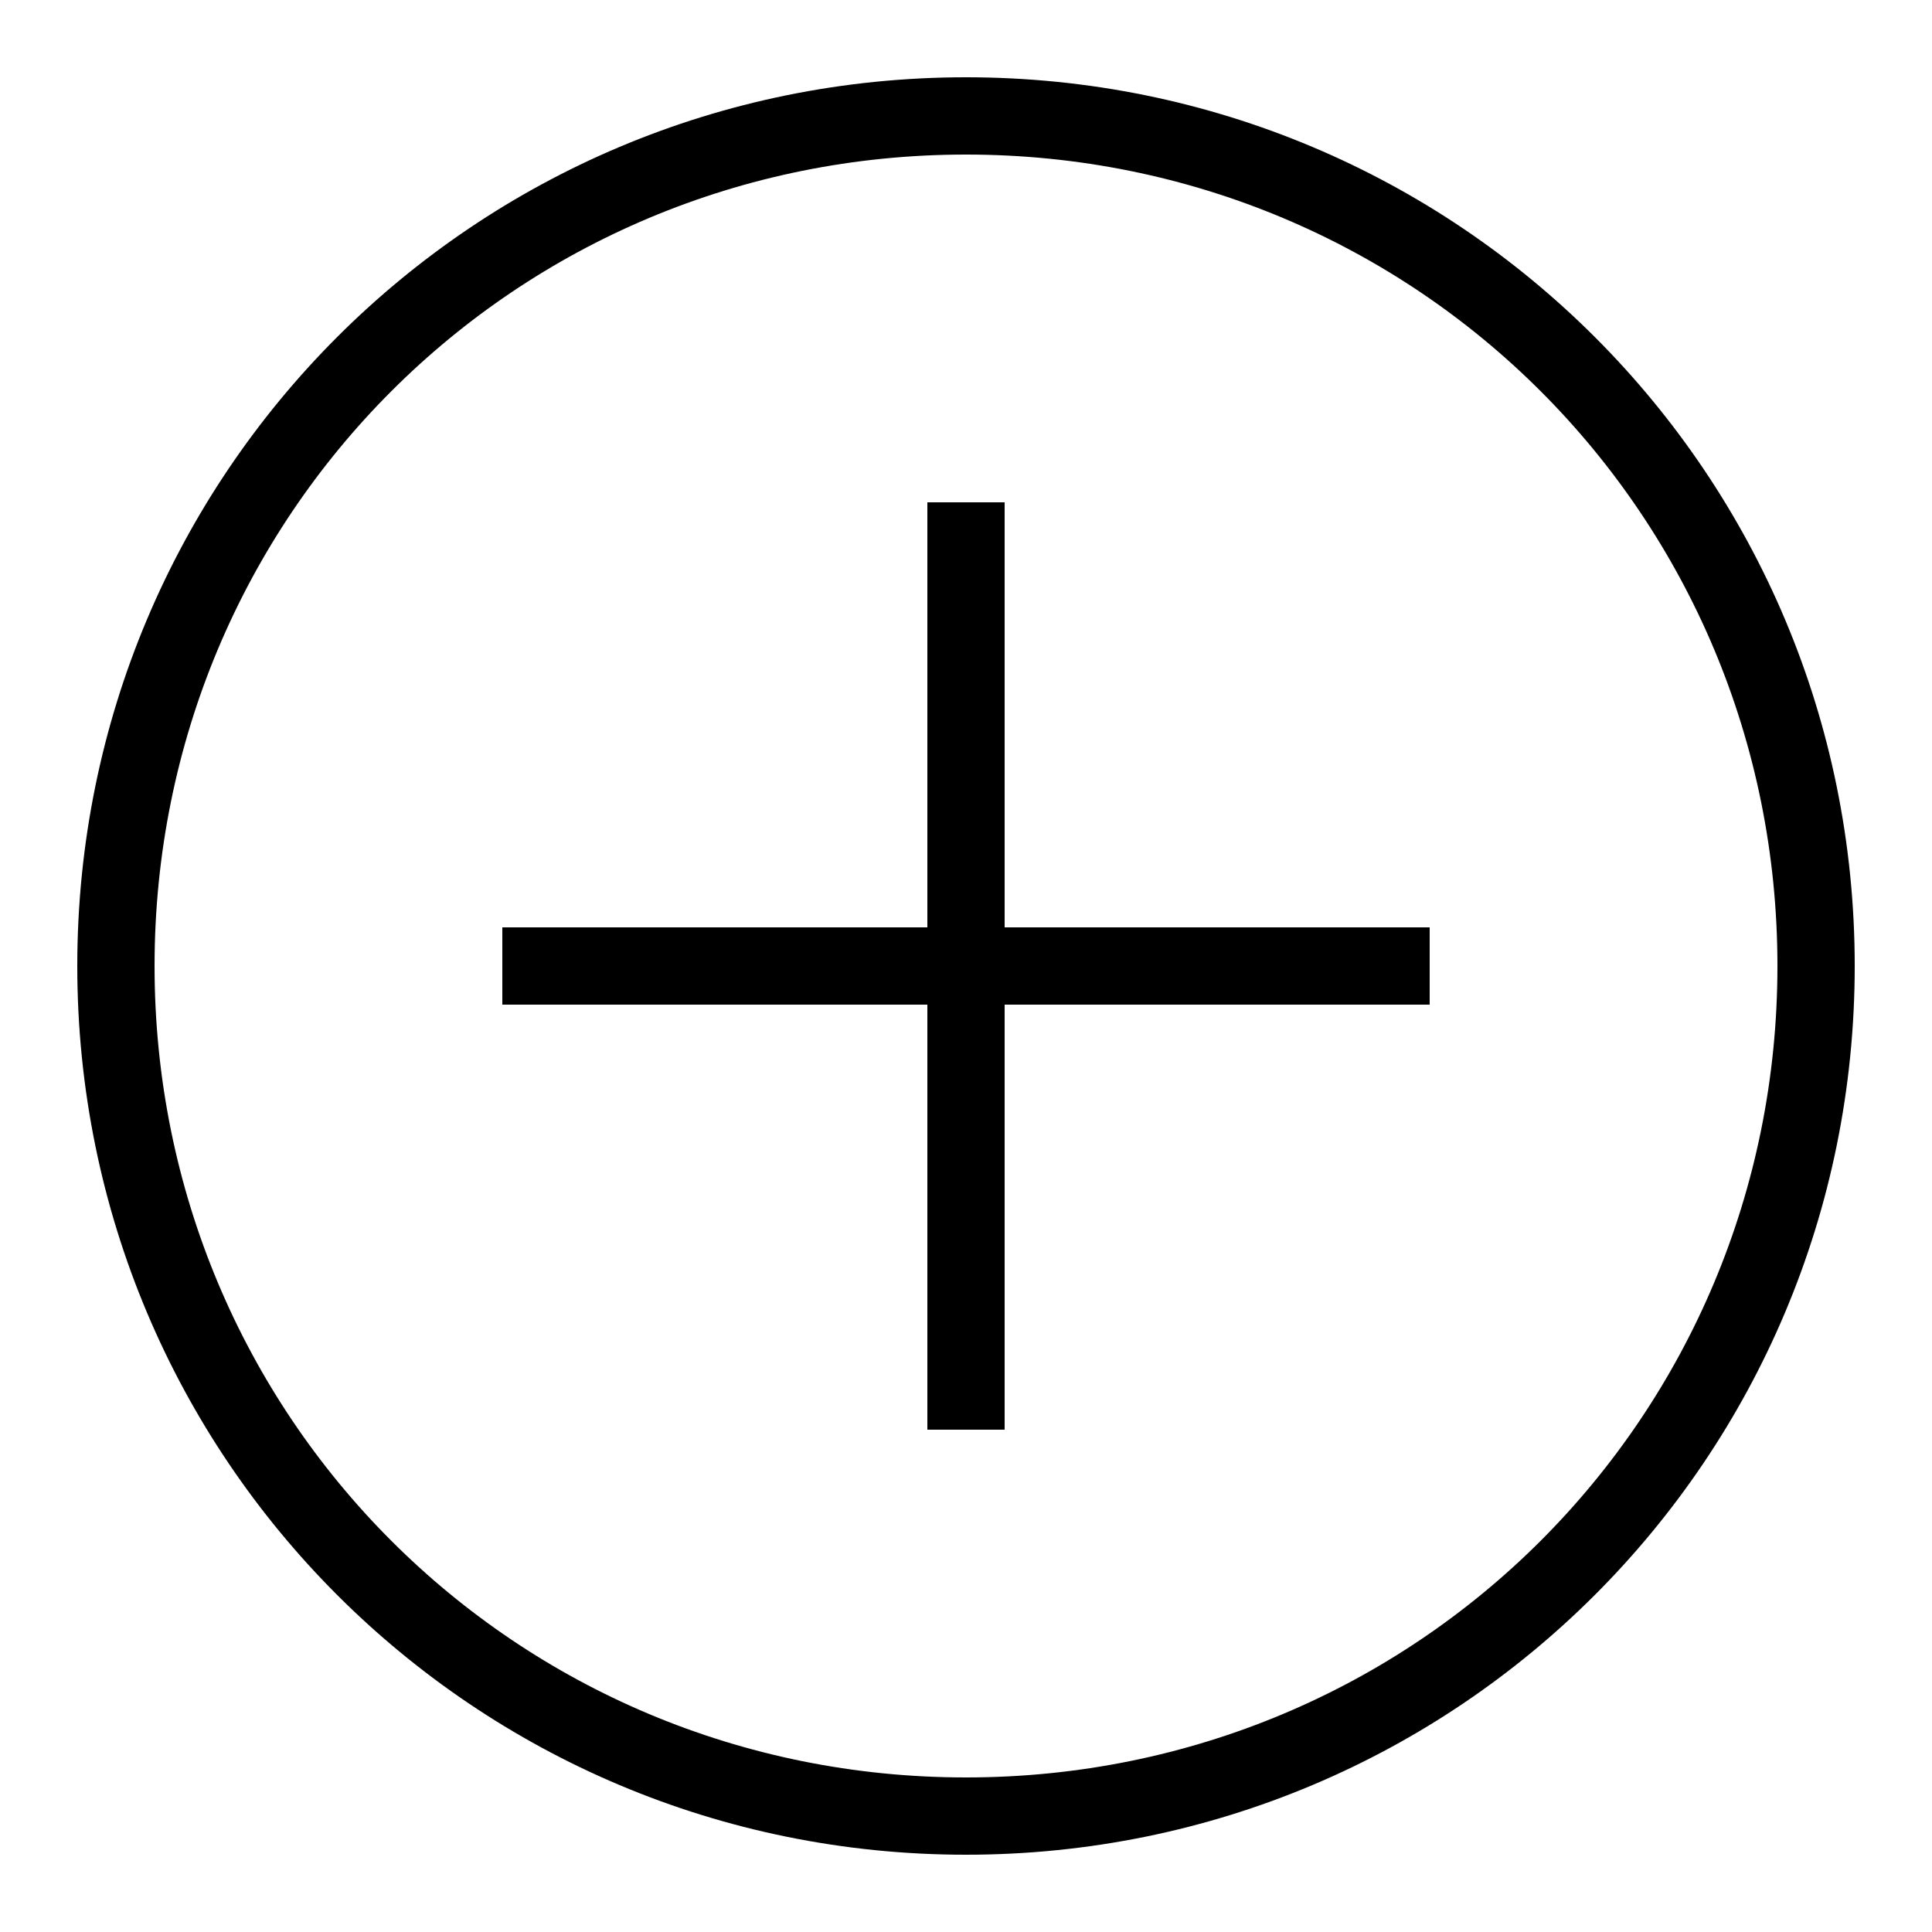
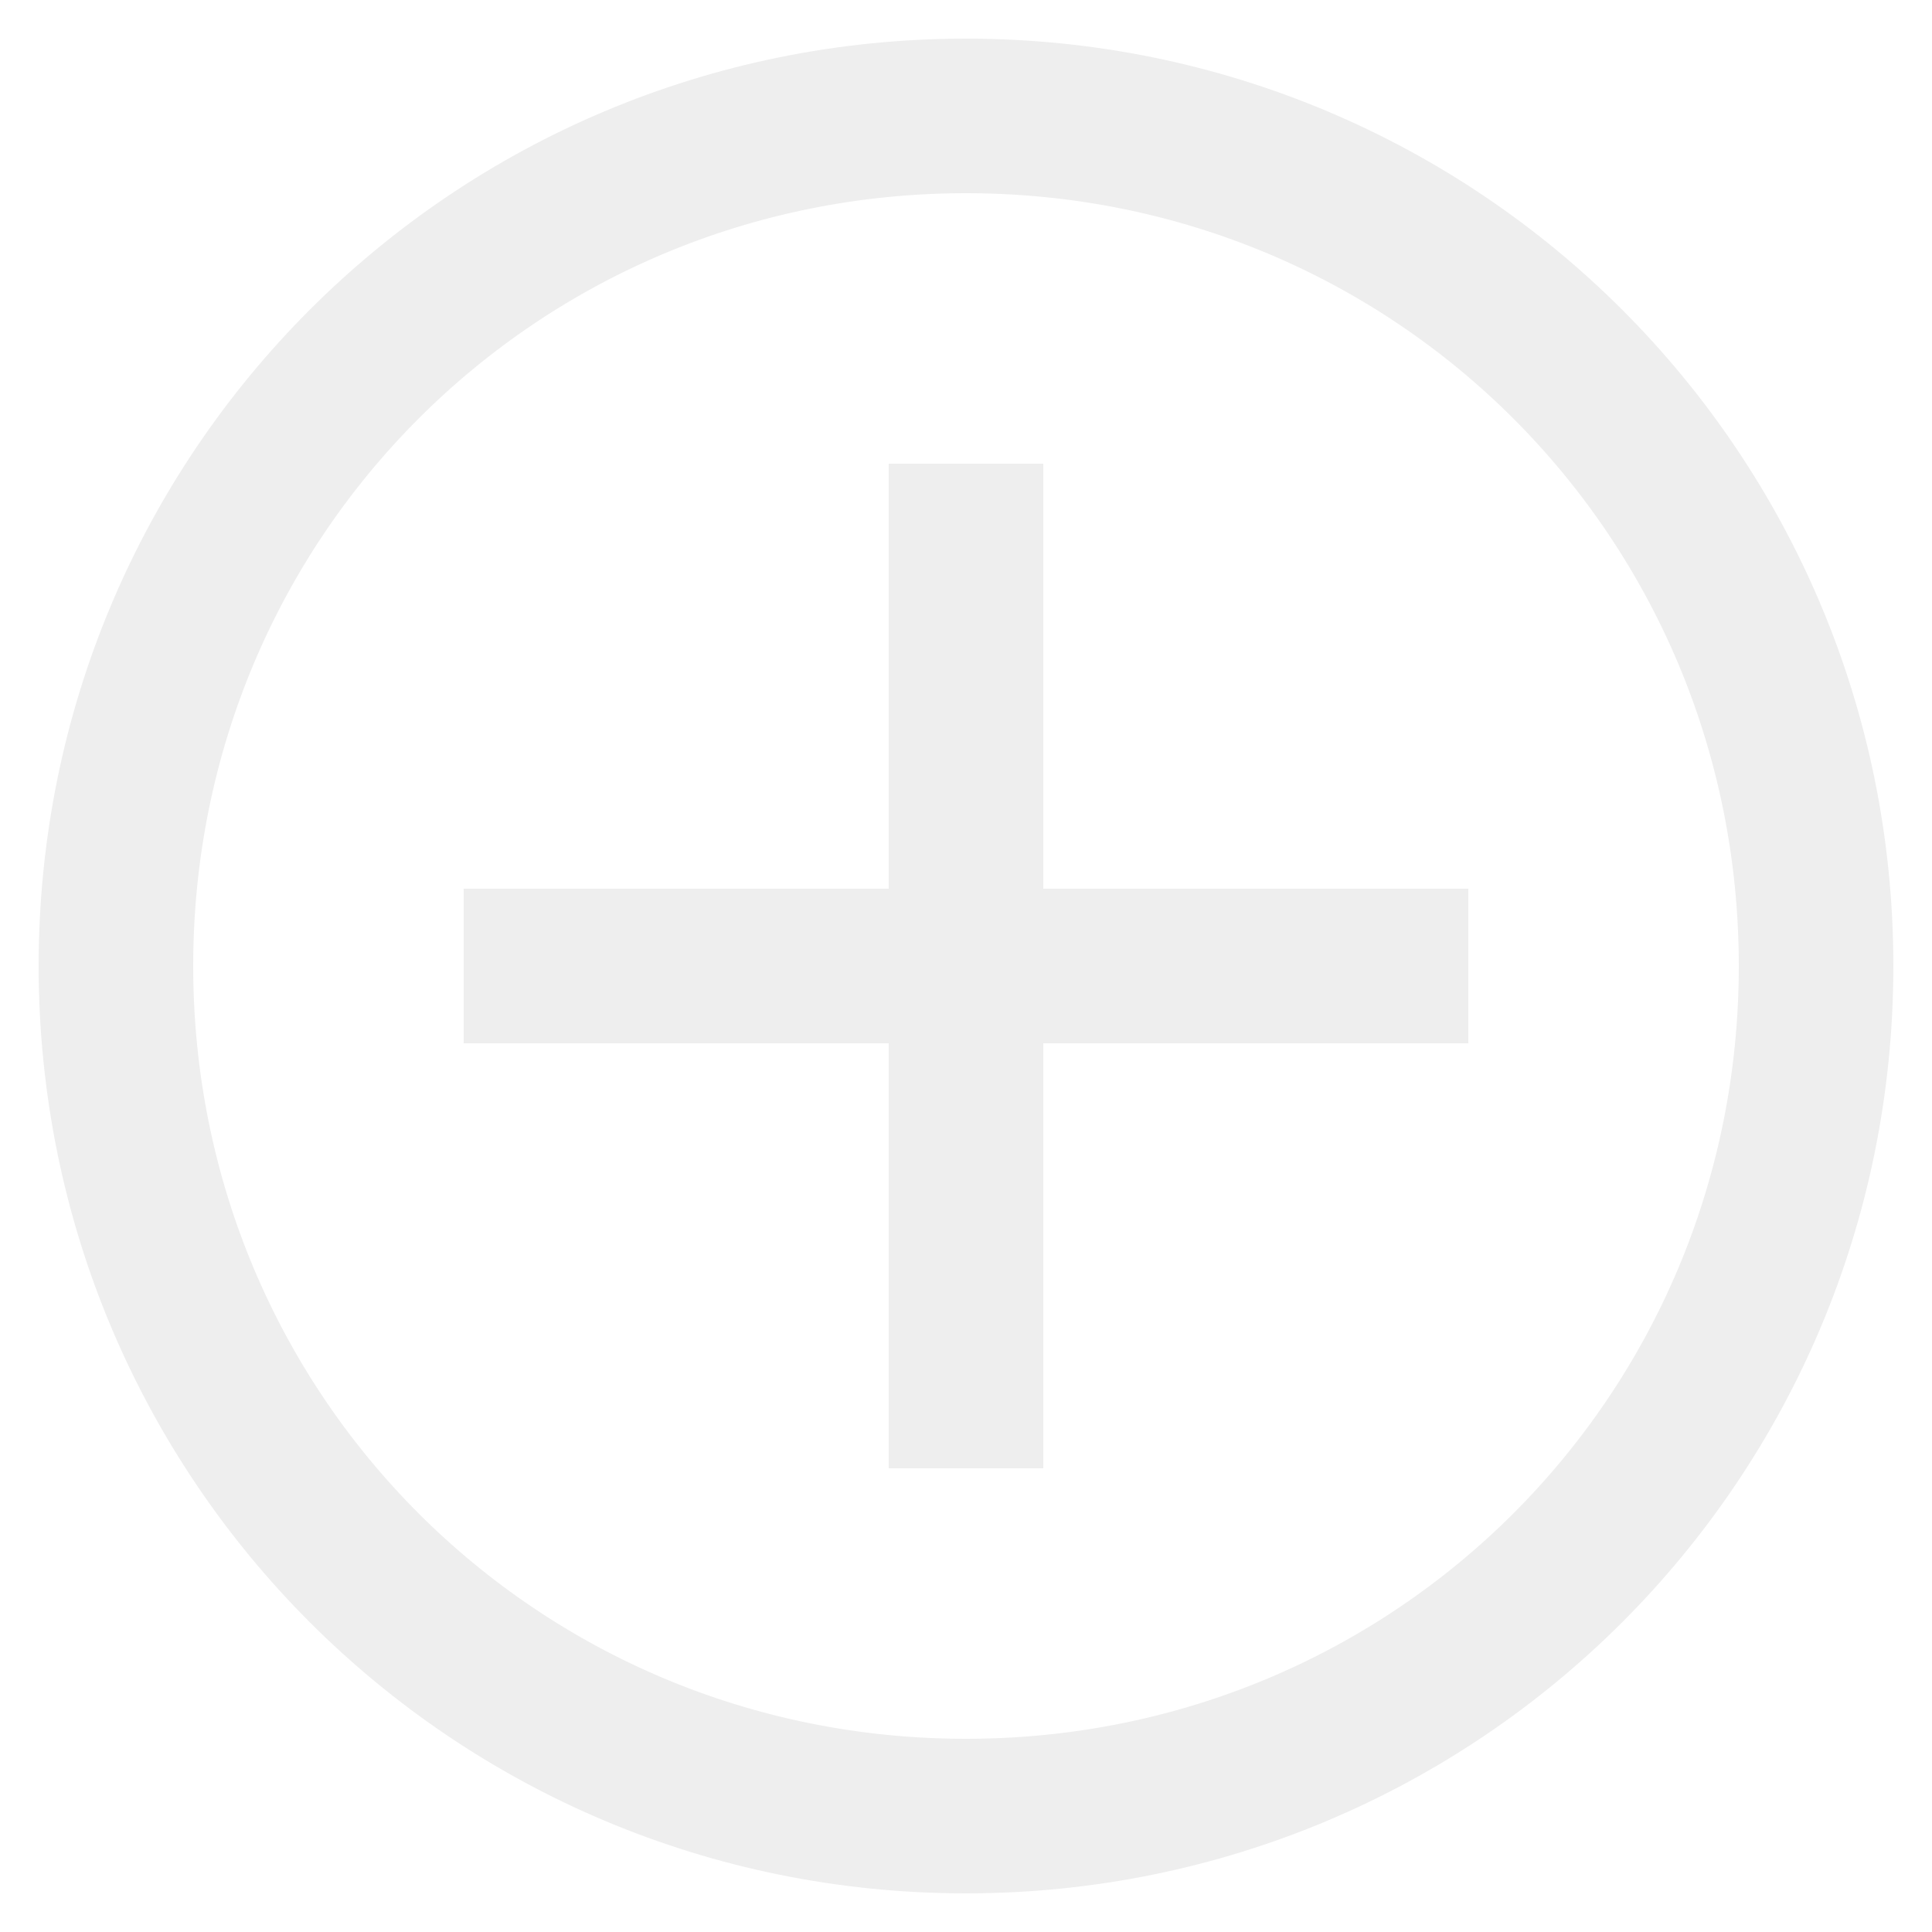
- <svg xmlns="http://www.w3.org/2000/svg" x="0px" y="0px" width="50" height="50" viewBox="0 0 50 50">
+ <svg xmlns="http://www.w3.org/2000/svg" x="0px" y="0px" width="50" height="50" viewBox="0 0 50 50" fill="#eee" stroke="#eee" stroke-width="2">
  <path d="M 25 2 C 12.264 2 2 12.264 2 25 C 2 37.736 12.264 48 25 48 C 37.736 48 48 37.736 48 25 C 48 12.264 37.736 2 25 2 z M 25 4 C 36.664 4 46 13.336 46 25 C 46 36.664 36.664 46 25 46 C 13.336 46 4 36.664 4 25 C 4 13.336 13.336 4 25 4 z M 24 13 L 24 24 L 13 24 L 13 26 L 24 26 L 24 37 L 26 37 L 26 26 L 37 26 L 37 24 L 26 24 L 26 13 L 24 13 z" />
</svg>
